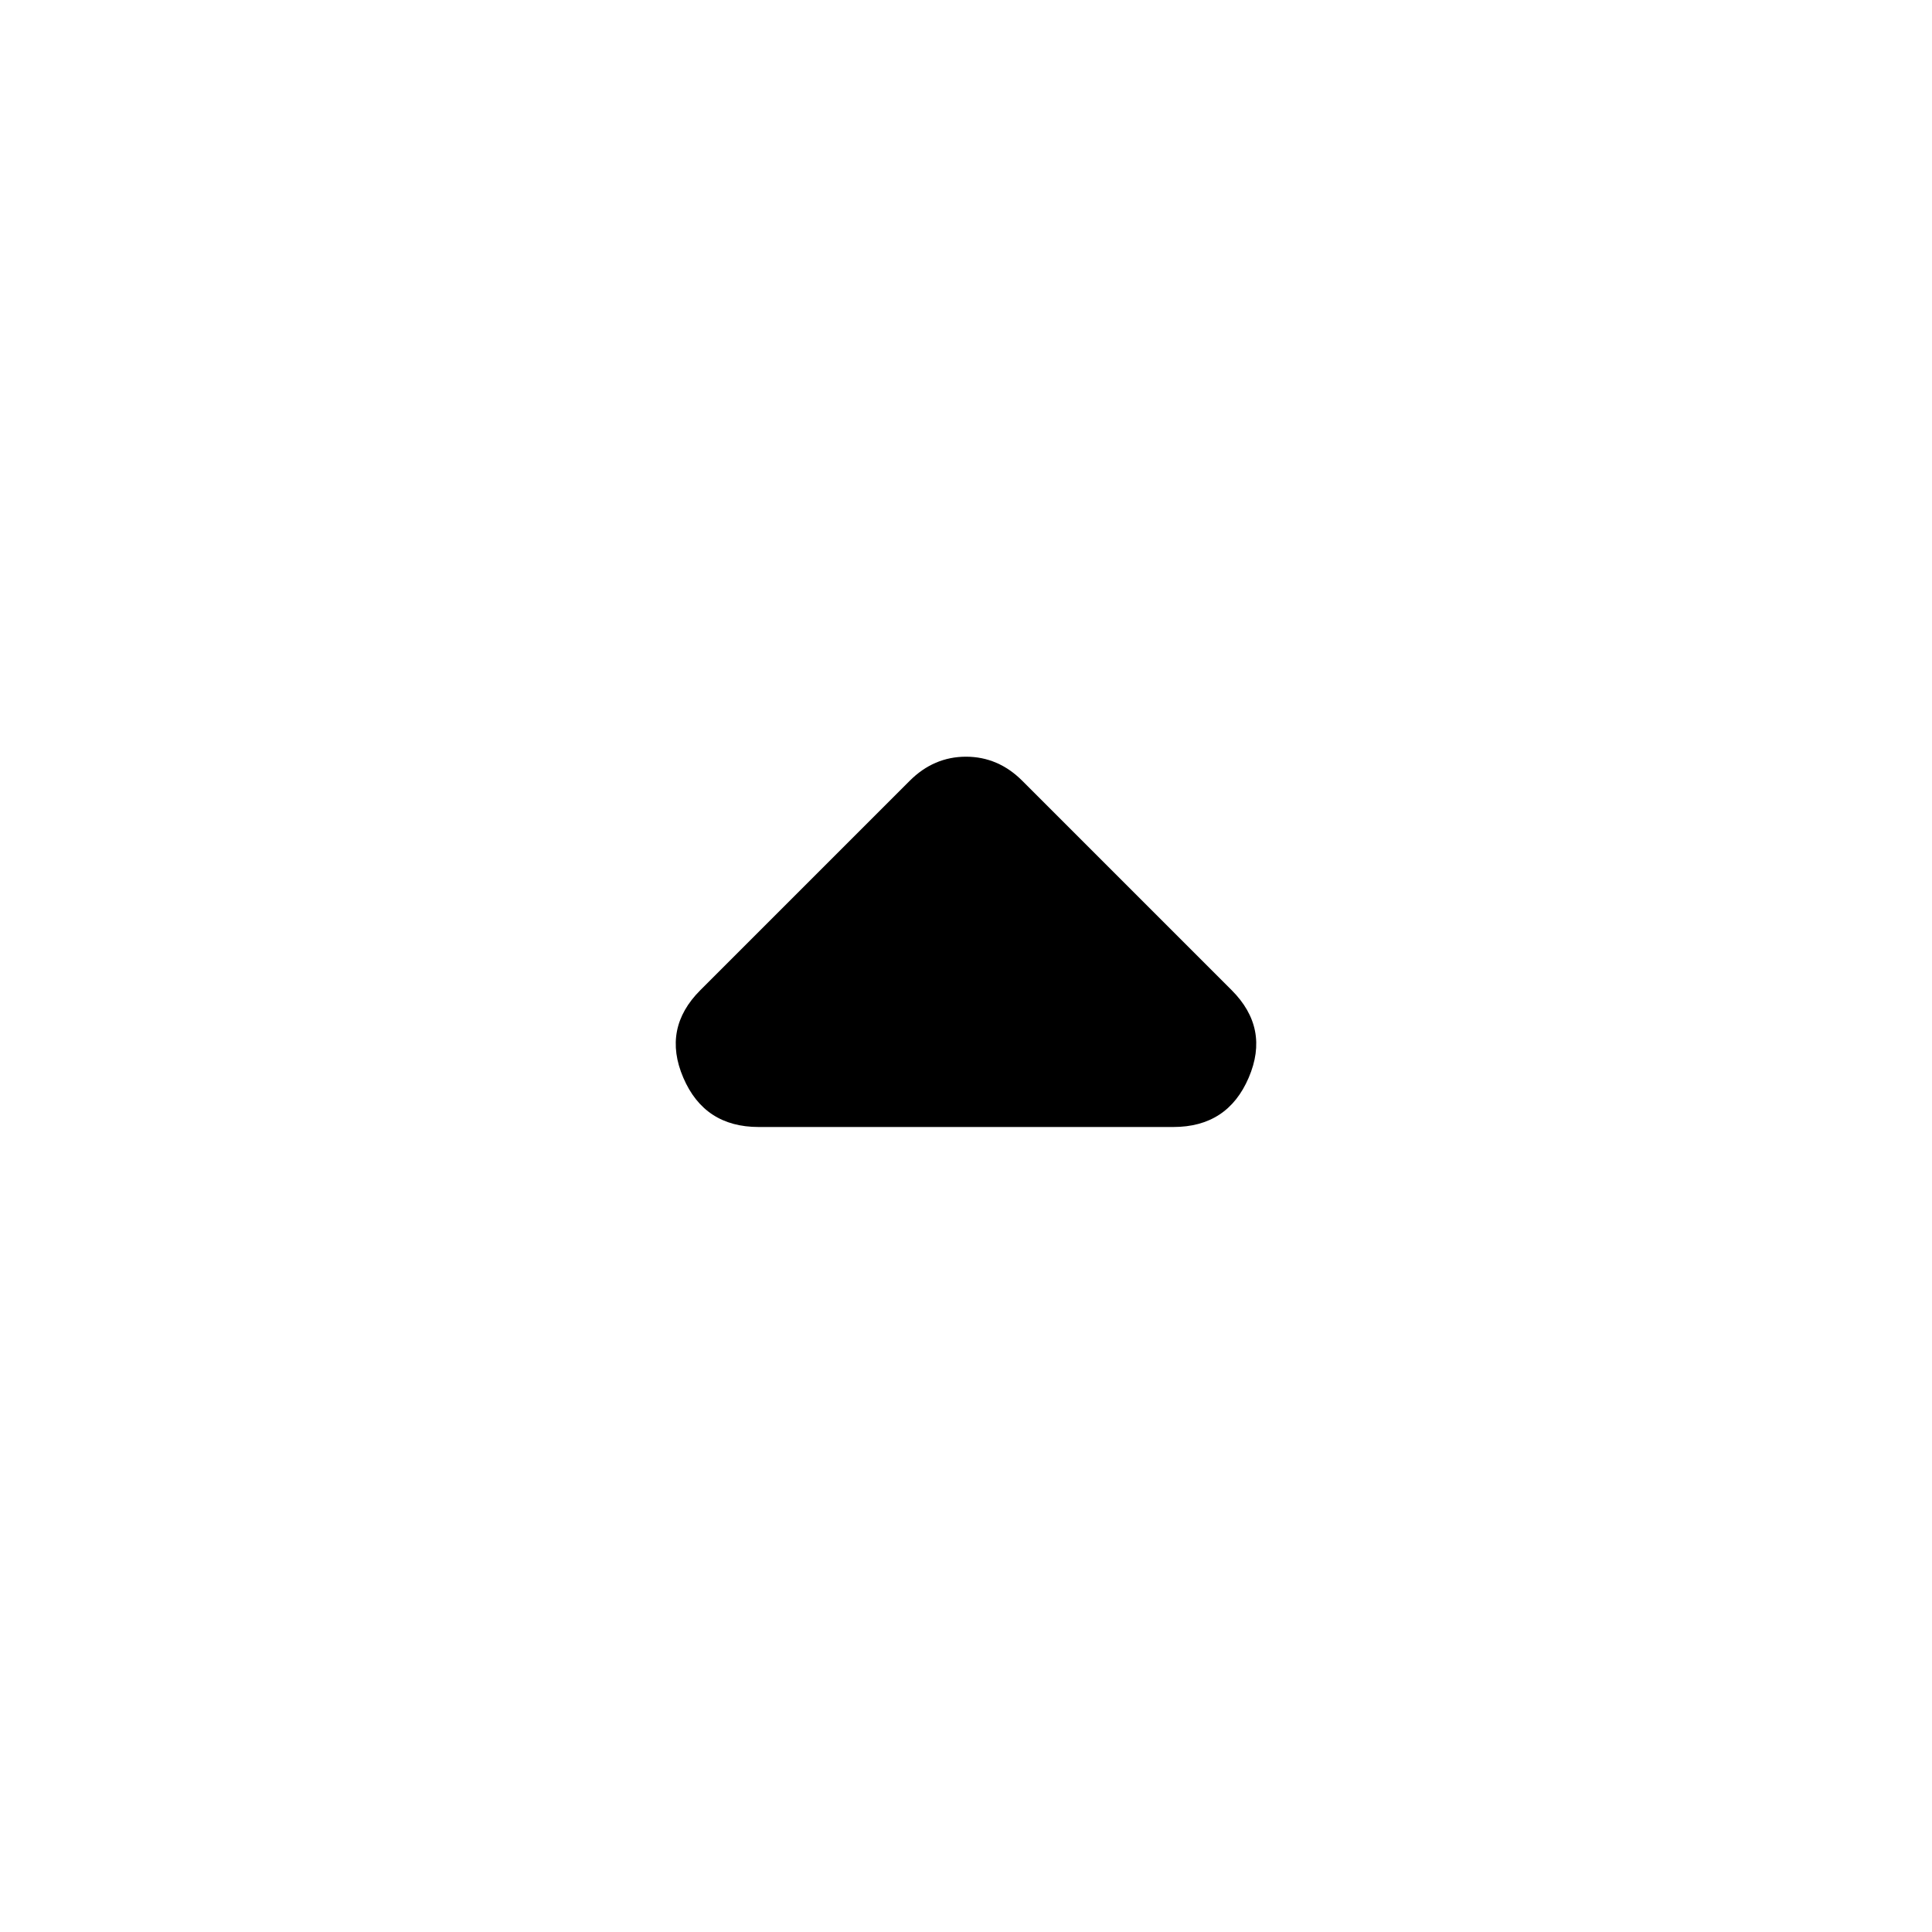
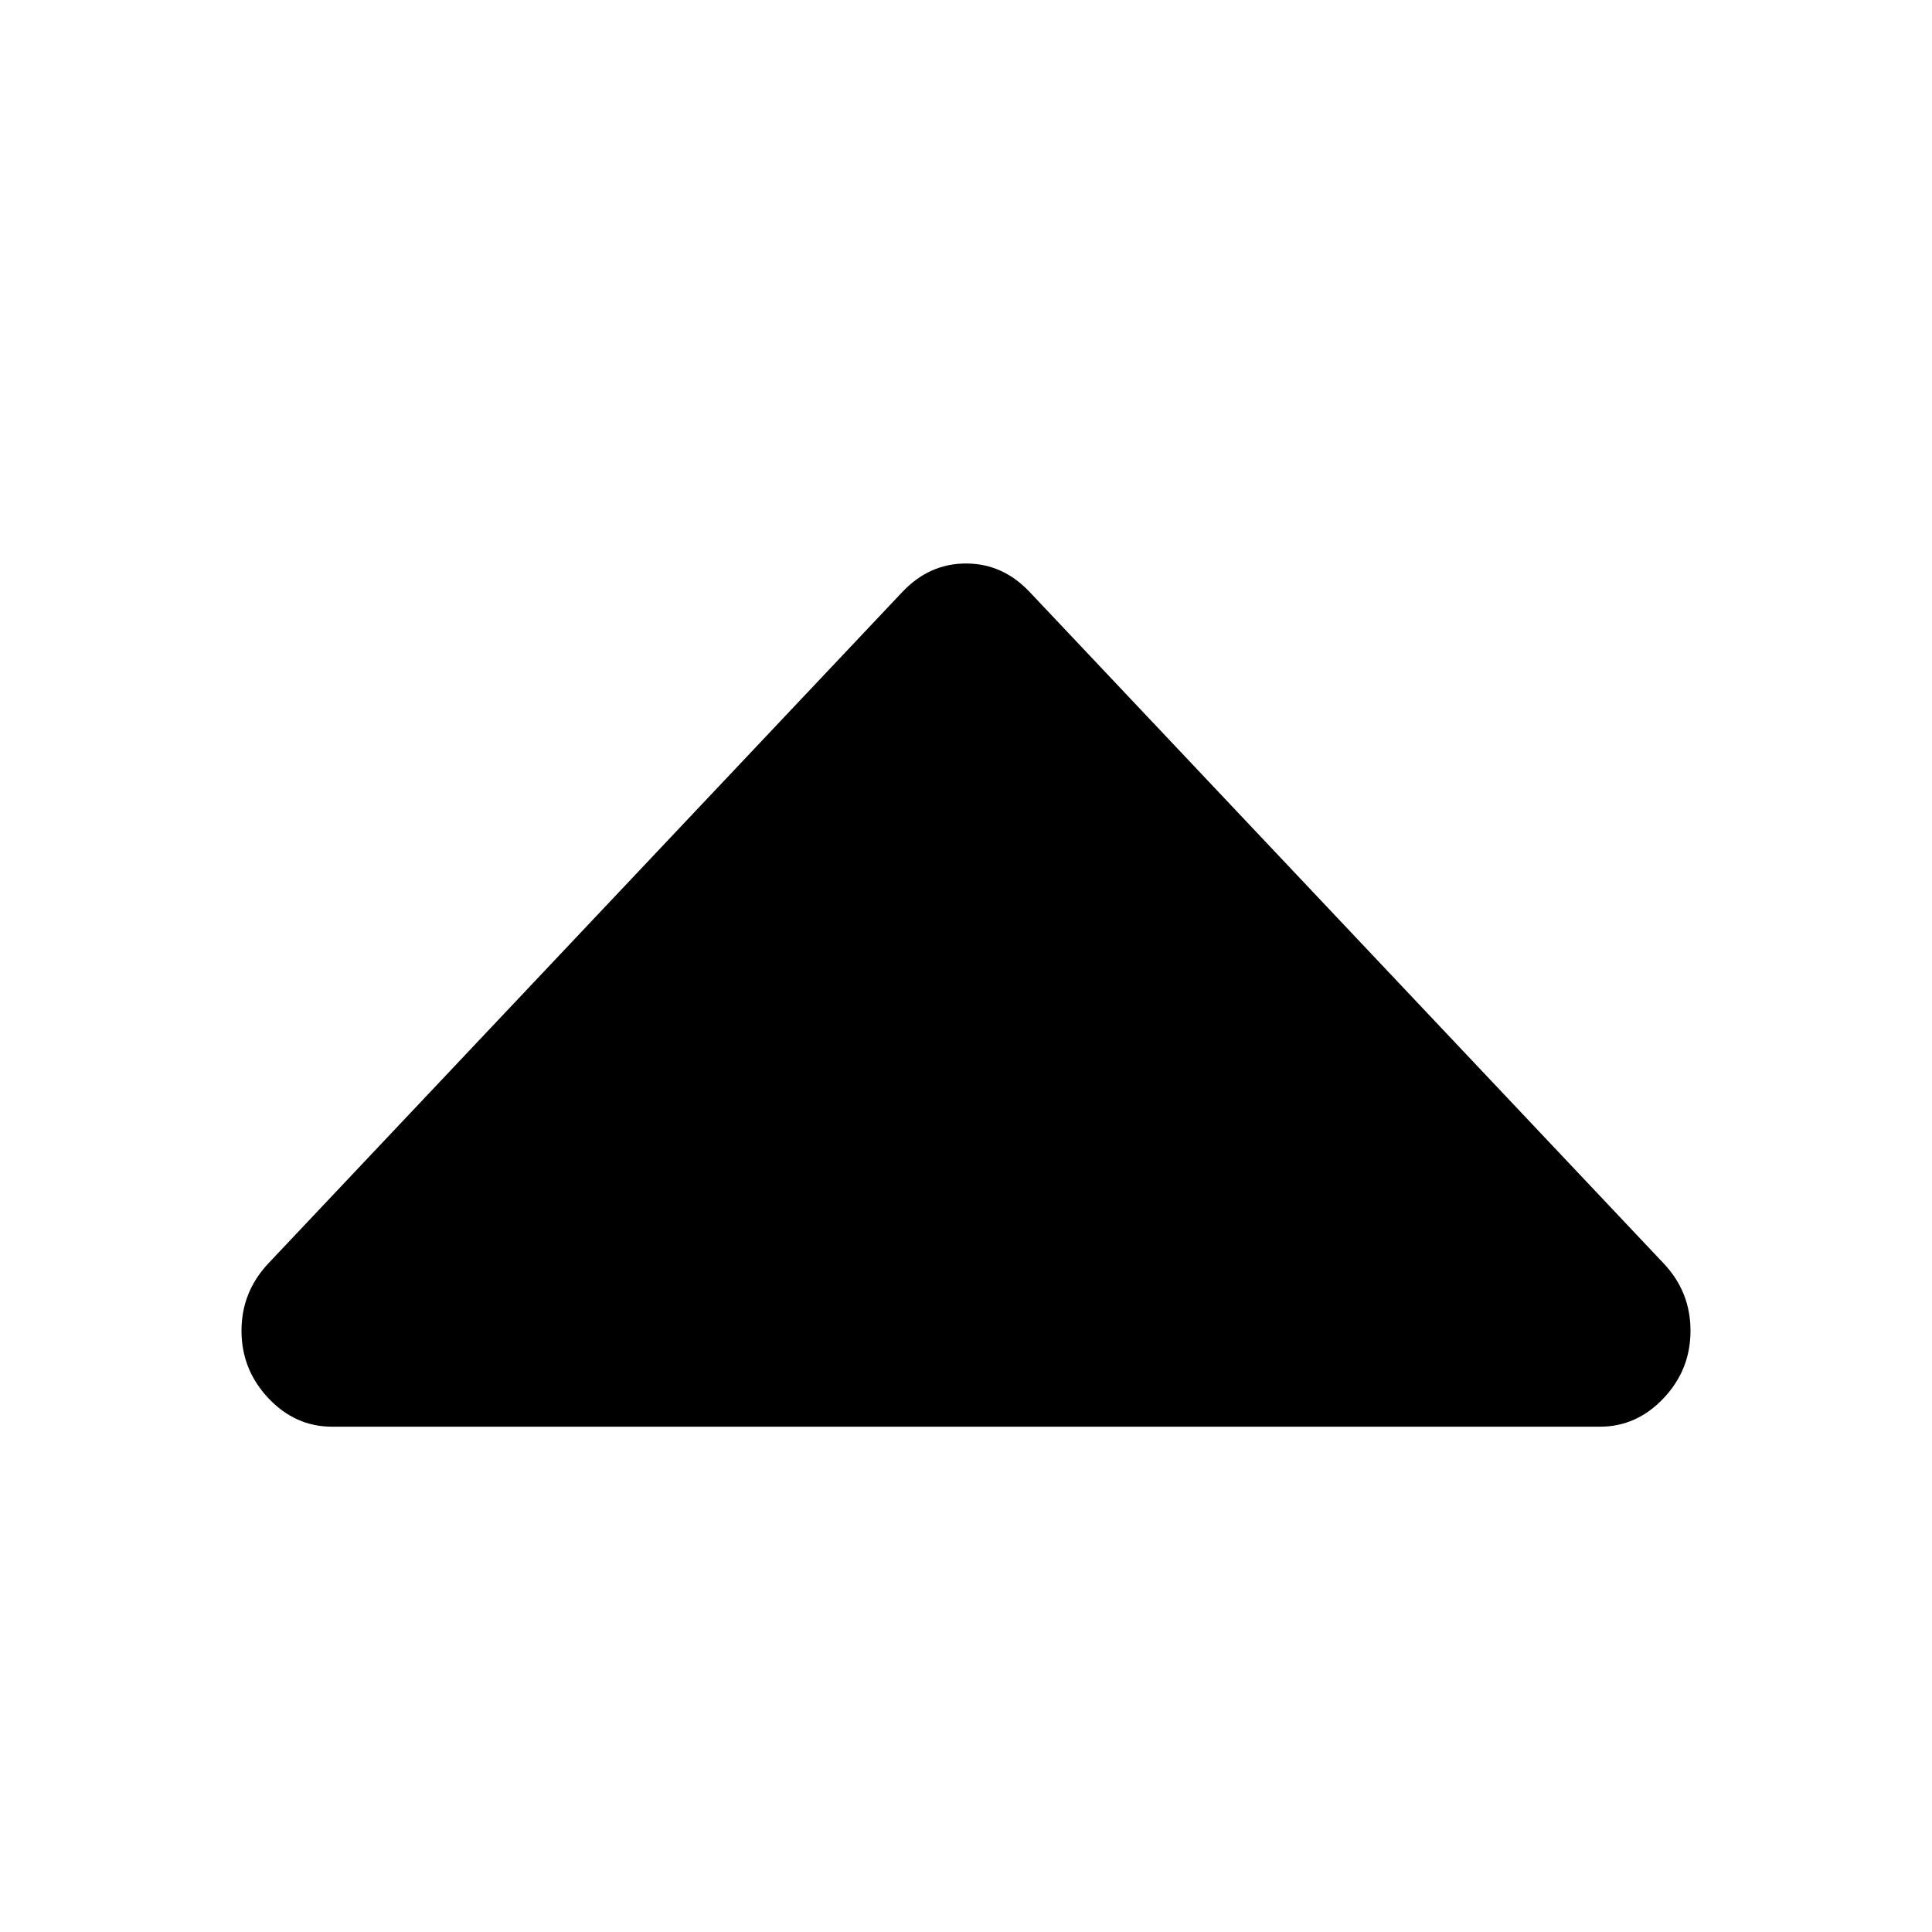
- <svg xmlns="http://www.w3.org/2000/svg" width="24" height="24" viewBox="0 0 24 24" fill="none">
-   <path d="M9.425 14C8.975 14 8.663 13.796 8.488 13.387C8.313 12.979 8.383 12.617 8.7 12.3L11.3 9.7C11.4 9.6 11.508 9.525 11.625 9.475C11.742 9.425 11.867 9.4 12 9.4C12.133 9.4 12.258 9.425 12.375 9.475C12.492 9.525 12.6 9.6 12.7 9.7L15.3 12.3C15.617 12.617 15.687 12.979 15.512 13.387C15.337 13.796 15.025 14 14.575 14H9.425Z" fill="black" />
+ <svg xmlns="http://www.w3.org/2000/svg" width="24px" height="24px" viewBox="0 0 24 24" version="1.1">
+   <defs />
+   <g id="Icons" stroke="none" stroke-width="1" fill-rule="evenodd">
+     <g id="MC-icon-set" transform="translate(-240, -936)" fill="#000000">
+       <g id="Directions" transform="translate(24, 888)">
+         <g id="Caret-Up" transform="translate(216, 48)">
+           <path d="M20.666,7.354 C20.443,7.118 20.18,7 19.875,7 L4.125,7 C3.82,7 3.557,7.118 3.334,7.354 C3.111,7.59 3,7.869 3,8.192 C3,8.514 3.111,8.793 3.334,9.029 L11.209,17.369 C11.432,17.605 11.695,17.723 12,17.723 C12.305,17.723 12.568,17.605 12.791,17.369 L20.666,9.029 C20.888,8.793 21,8.514 21,8.192 C21,7.869 20.888,7.59 20.666,7.354 L20.666,7.354 Z" id="shape" transform="translate(12, 12.36148) rotate(-180) translate(-12, -12.36148) " />
+         </g>
+       </g>
+     </g>
+   </g>
</svg>
